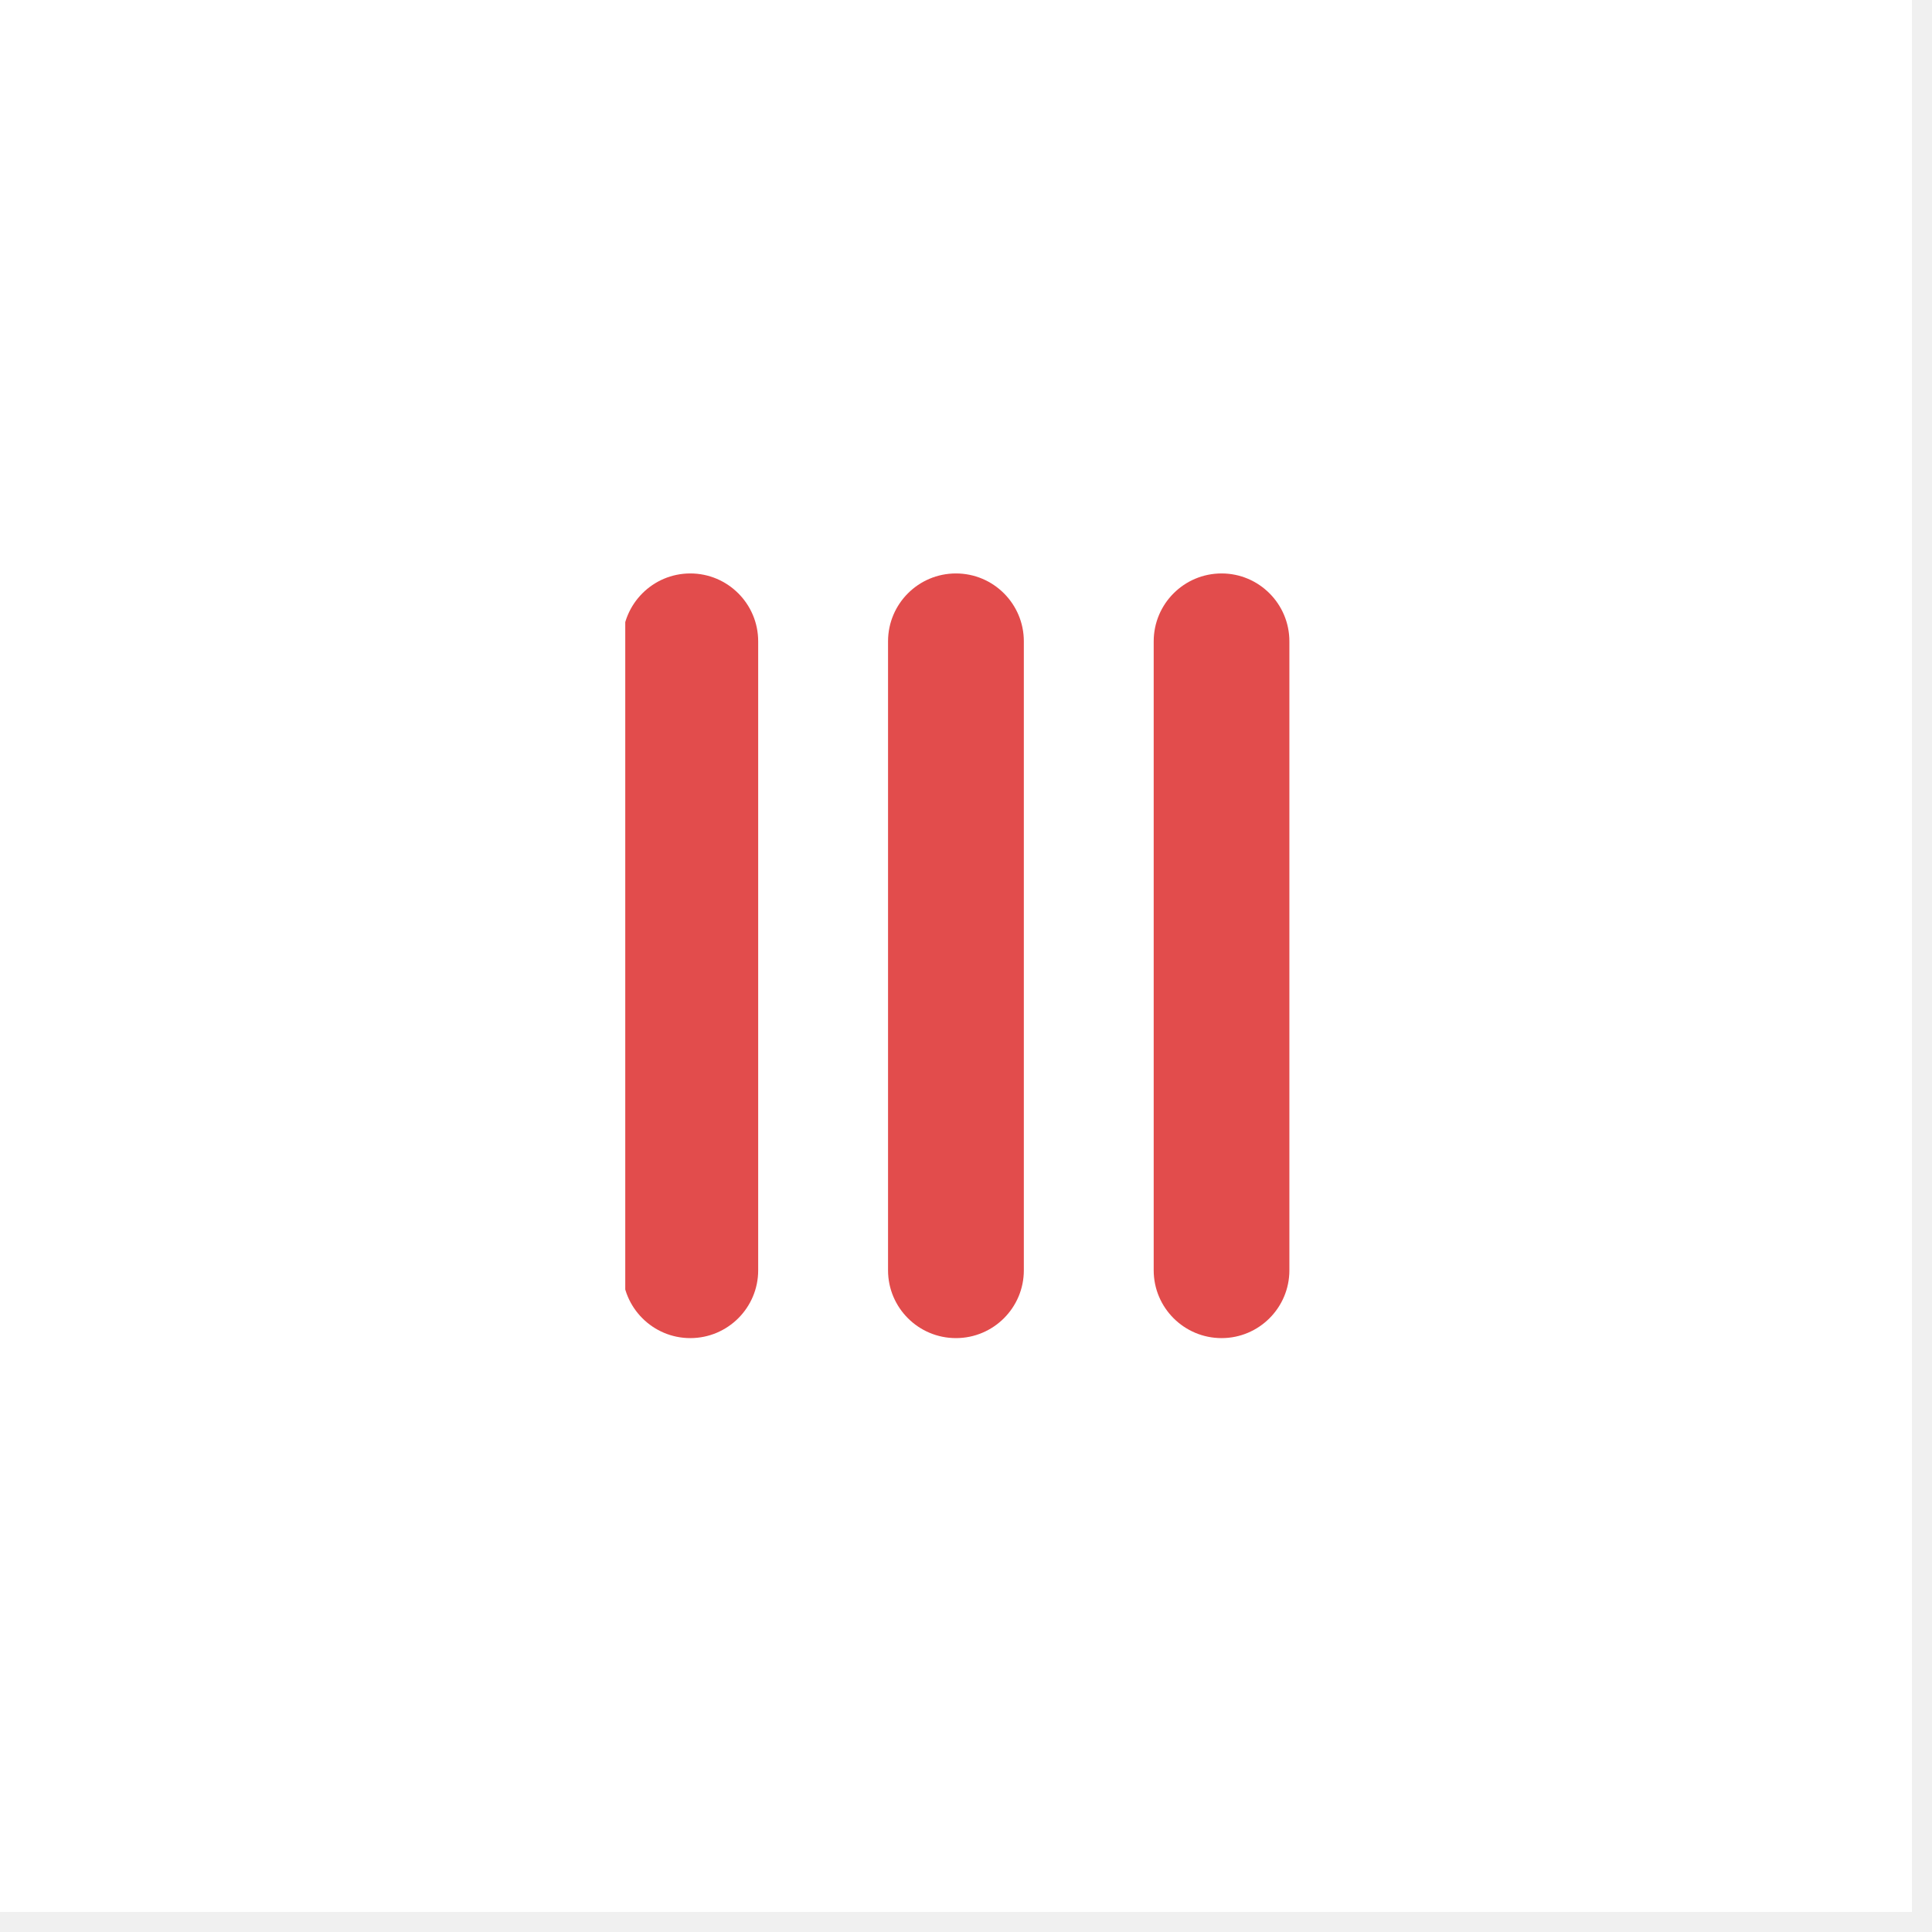
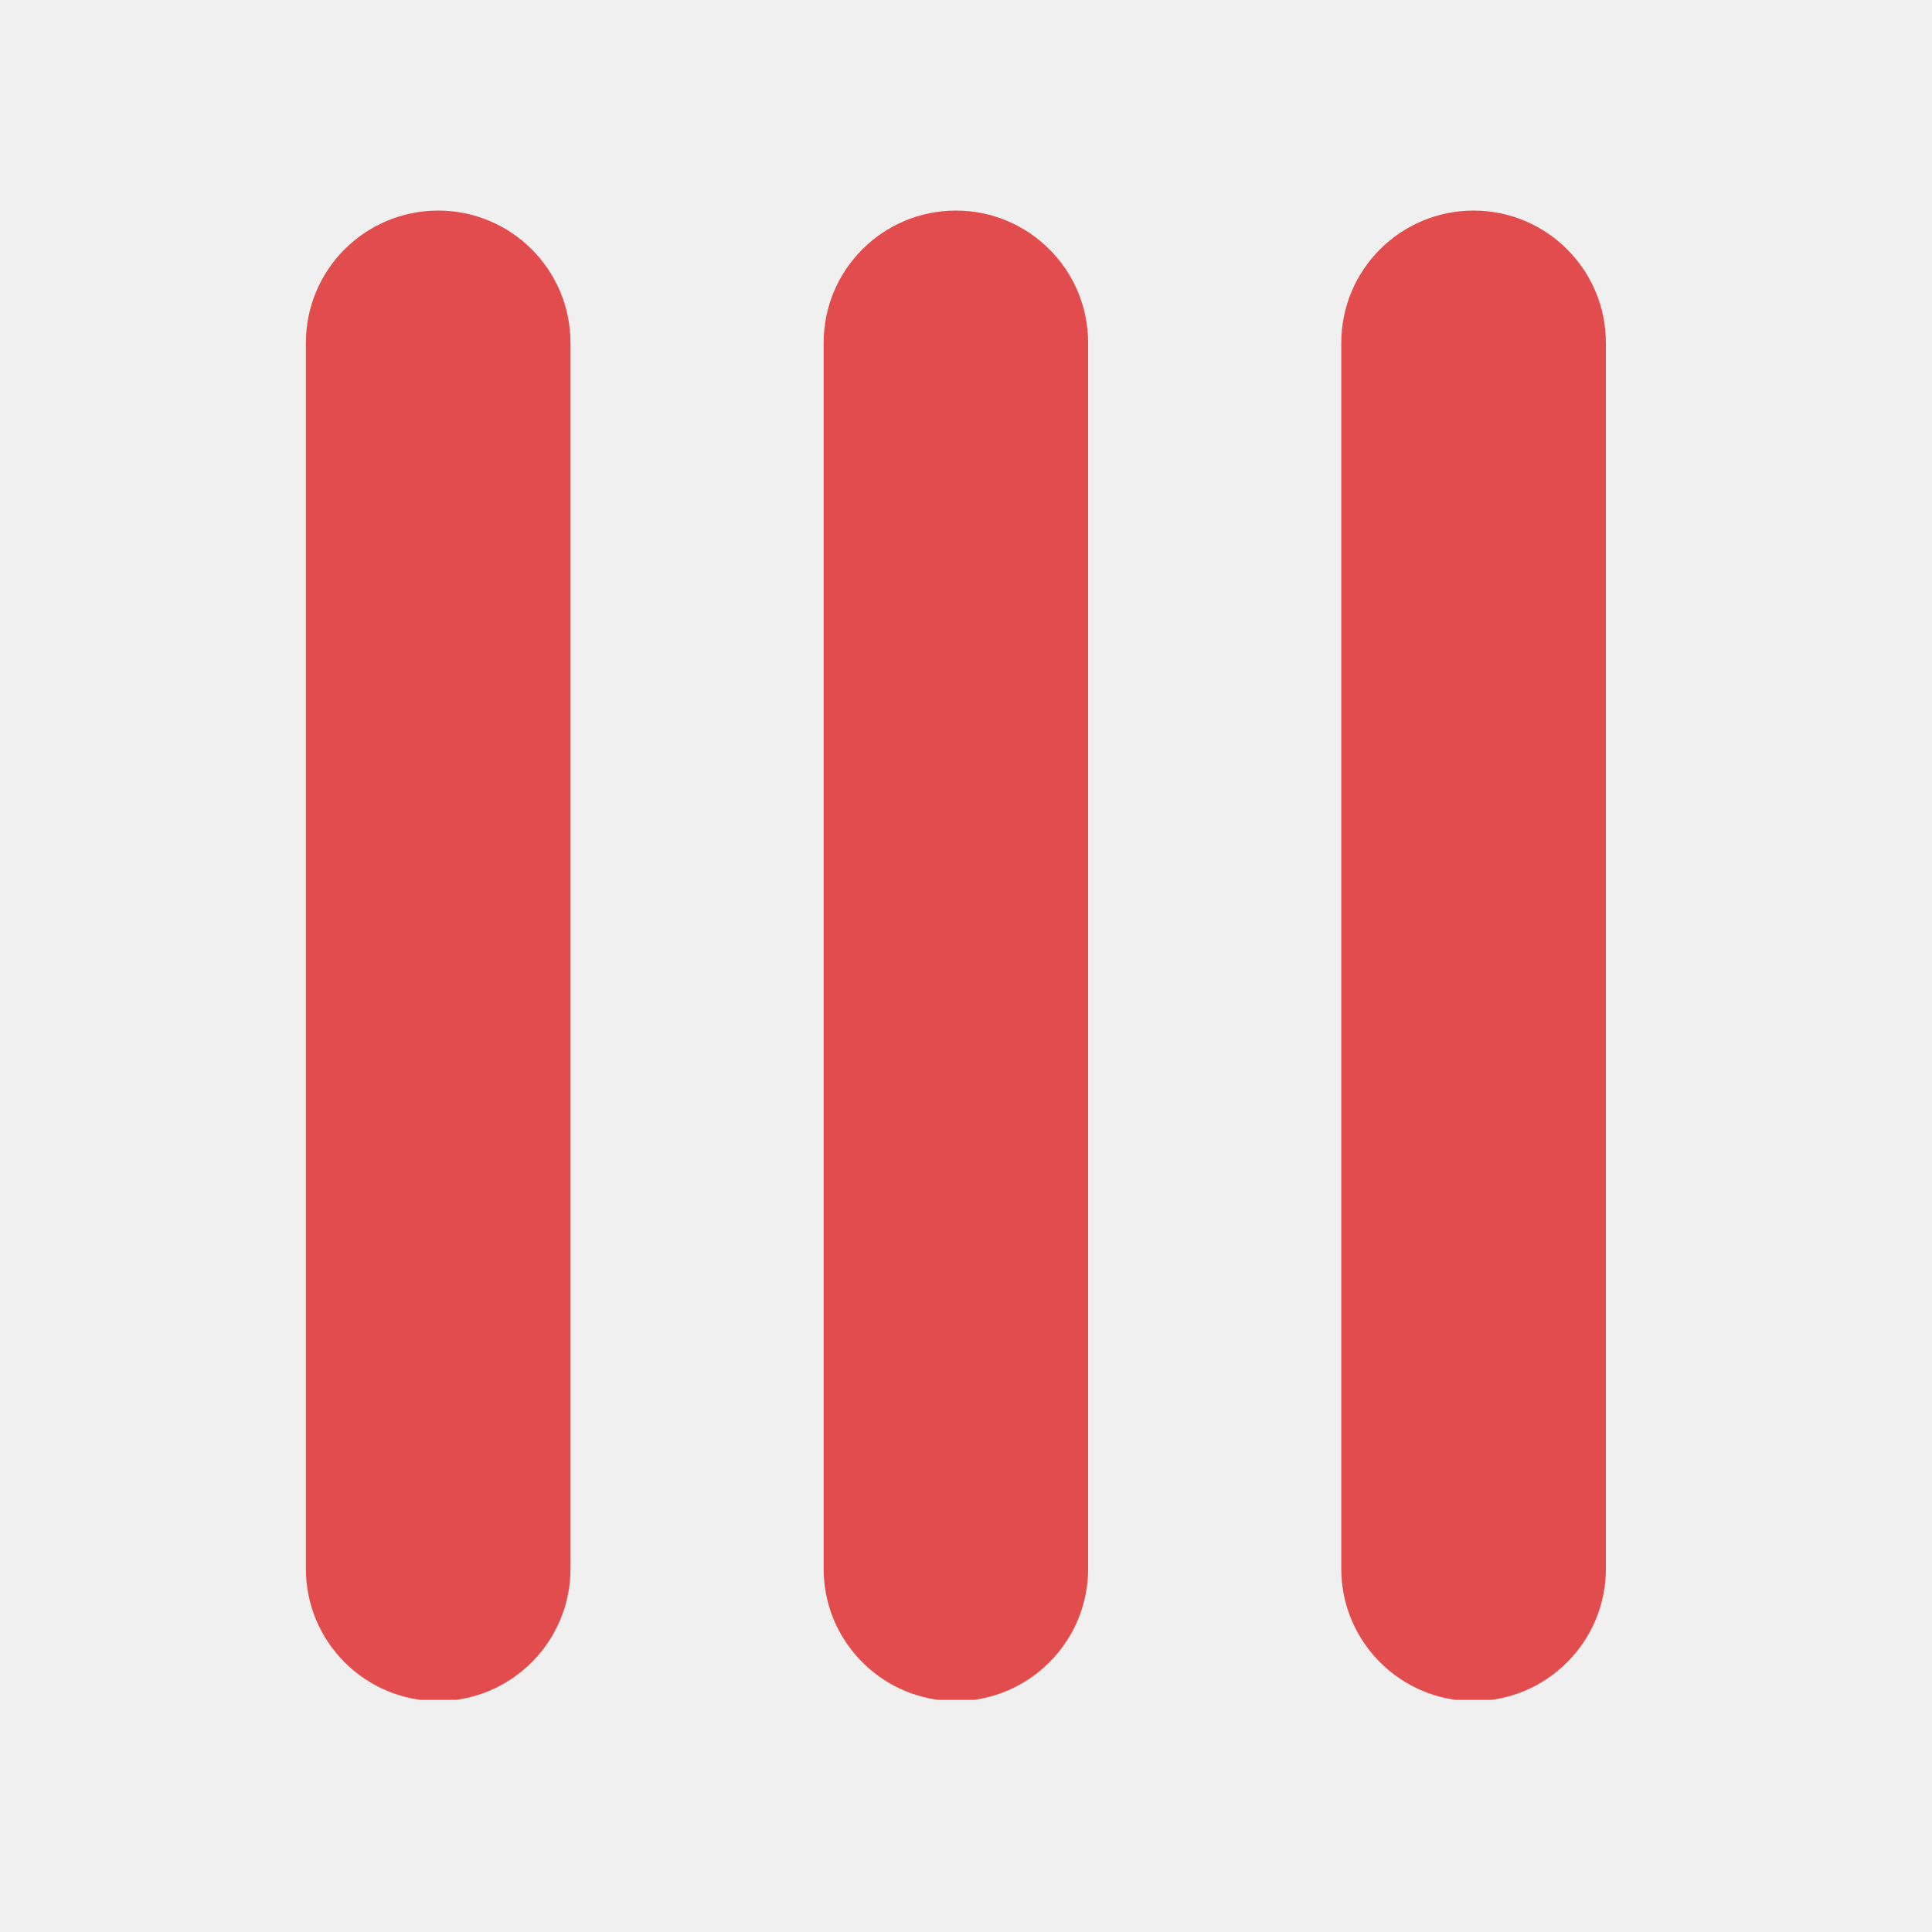
<svg xmlns="http://www.w3.org/2000/svg" width="95" zoomAndPan="magnify" viewBox="0 0 71.25 71.25" height="95" preserveAspectRatio="xMidYMid meet" version="1.0">
  <defs>
-     <clipPath id="5c57cc7ecb">
-       <path d="M 0 0 L 70.508 0 L 70.508 70.508 L 0 70.508 Z M 0 0 " clip-rule="nonzero" />
+     <clipPath id="78afb0e9da">
+       <path d="M 49 7.766 L 59.227 7.766 L 59.227 62.688 L 49 62.688 Z M 49 7.766 " clip-rule="nonzero" />
    </clipPath>
-     <clipPath id="947f1e35e6">
-       <path d="M 42 21.148 L 47.551 21.148 L 47.551 49.352 L 42 49.352 Z M 42 21.148 " clip-rule="nonzero" />
+     <clipPath id="93dfeea59d">
+       <path d="M 30 7.766 L 41 7.766 L 41 62.688 L 30 62.688 Z M 30 7.766 " clip-rule="nonzero" />
    </clipPath>
-     <clipPath id="0b4ea01b3e">
-       <path d="M 32 21.148 L 38 21.148 L 38 49.352 L 32 49.352 Z M 32 21.148 " clip-rule="nonzero" />
-     </clipPath>
-     <clipPath id="1f137cf158">
-       <path d="M 23.059 21.148 L 28 21.148 L 28 49.352 L 23.059 49.352 Z M 23.059 21.148 " clip-rule="nonzero" />
+     <clipPath id="00607122ed">
+       <path d="M 11 7.766 L 22 7.766 L 22 62.688 L 11 62.688 Z M 11 7.766 " clip-rule="nonzero" />
    </clipPath>
  </defs>
-   <g clip-path="url(#5c57cc7ecb)">
-     <path fill="#ffffff" d="M 0 0 L 70.508 0 L 70.508 70.508 L 0 70.508 Z M 0 0 " fill-opacity="1" fill-rule="nonzero" />
-     <path fill="#ffffff" d="M 0 0 L 70.508 0 L 70.508 70.508 L 0 70.508 Z M 0 0 " fill-opacity="1" fill-rule="nonzero" />
+   <g clip-path="url(#78afb0e9da)">
+     <path fill="#e24c4c" d="M 49.465 12.645 L 49.465 57.855 C 49.465 60.547 51.652 62.734 54.344 62.734 C 57.039 62.734 59.223 60.547 59.223 57.855 L 59.223 12.645 C 59.223 9.949 57.039 7.766 54.344 7.766 C 51.652 7.766 49.465 9.949 49.465 12.645 Z M 49.465 12.645 " fill-opacity="1" fill-rule="nonzero" />
  </g>
-   <g clip-path="url(#947f1e35e6)">
-     <path fill="#e24c4c" d="M 42.547 23.652 L 42.547 46.848 C 42.547 48.227 43.668 49.348 45.051 49.348 C 46.43 49.348 47.551 48.227 47.551 46.848 L 47.551 23.652 C 47.551 22.27 46.43 21.148 45.051 21.148 C 43.668 21.148 42.547 22.27 42.547 23.652 Z M 42.547 23.652 " fill-opacity="1" fill-rule="nonzero" />
+   <g clip-path="url(#93dfeea59d)">
+     <path fill="#e24c4c" d="M 40.129 57.855 L 40.129 12.645 C 40.129 9.949 37.945 7.766 35.254 7.766 C 32.559 7.766 30.375 9.949 30.375 12.645 L 30.375 57.855 C 30.375 60.547 32.559 62.734 35.254 62.734 C 37.945 62.734 40.129 60.547 40.129 57.855 Z M 40.129 57.855 " fill-opacity="1" fill-rule="nonzero" />
  </g>
-   <g clip-path="url(#0b4ea01b3e)">
-     <path fill="#e24c4c" d="M 37.758 46.848 L 37.758 23.652 C 37.758 22.27 36.637 21.148 35.254 21.148 C 33.871 21.148 32.75 22.27 32.75 23.652 L 32.75 46.848 C 32.75 48.227 33.871 49.348 35.254 49.348 C 36.637 49.348 37.758 48.227 37.758 46.848 Z M 37.758 46.848 " fill-opacity="1" fill-rule="nonzero" />
-   </g>
-   <g clip-path="url(#1f137cf158)">
-     <path fill="#e24c4c" d="M 27.961 46.848 L 27.961 23.652 C 27.961 22.27 26.84 21.148 25.457 21.148 C 24.078 21.148 22.957 22.27 22.957 23.652 L 22.957 46.848 C 22.957 48.227 24.078 49.348 25.457 49.348 C 26.84 49.348 27.961 48.227 27.961 46.848 Z M 27.961 46.848 " fill-opacity="1" fill-rule="nonzero" />
+   <g clip-path="url(#00607122ed)">
+     <path fill="#e24c4c" d="M 21.039 57.855 L 21.039 12.645 C 21.039 9.949 18.855 7.766 16.16 7.766 C 13.465 7.766 11.281 9.949 11.281 12.645 L 11.281 57.855 C 11.281 60.547 13.465 62.734 16.16 62.734 C 18.852 62.734 21.039 60.547 21.039 57.855 Z M 21.039 57.855 " fill-opacity="1" fill-rule="nonzero" />
  </g>
</svg>
